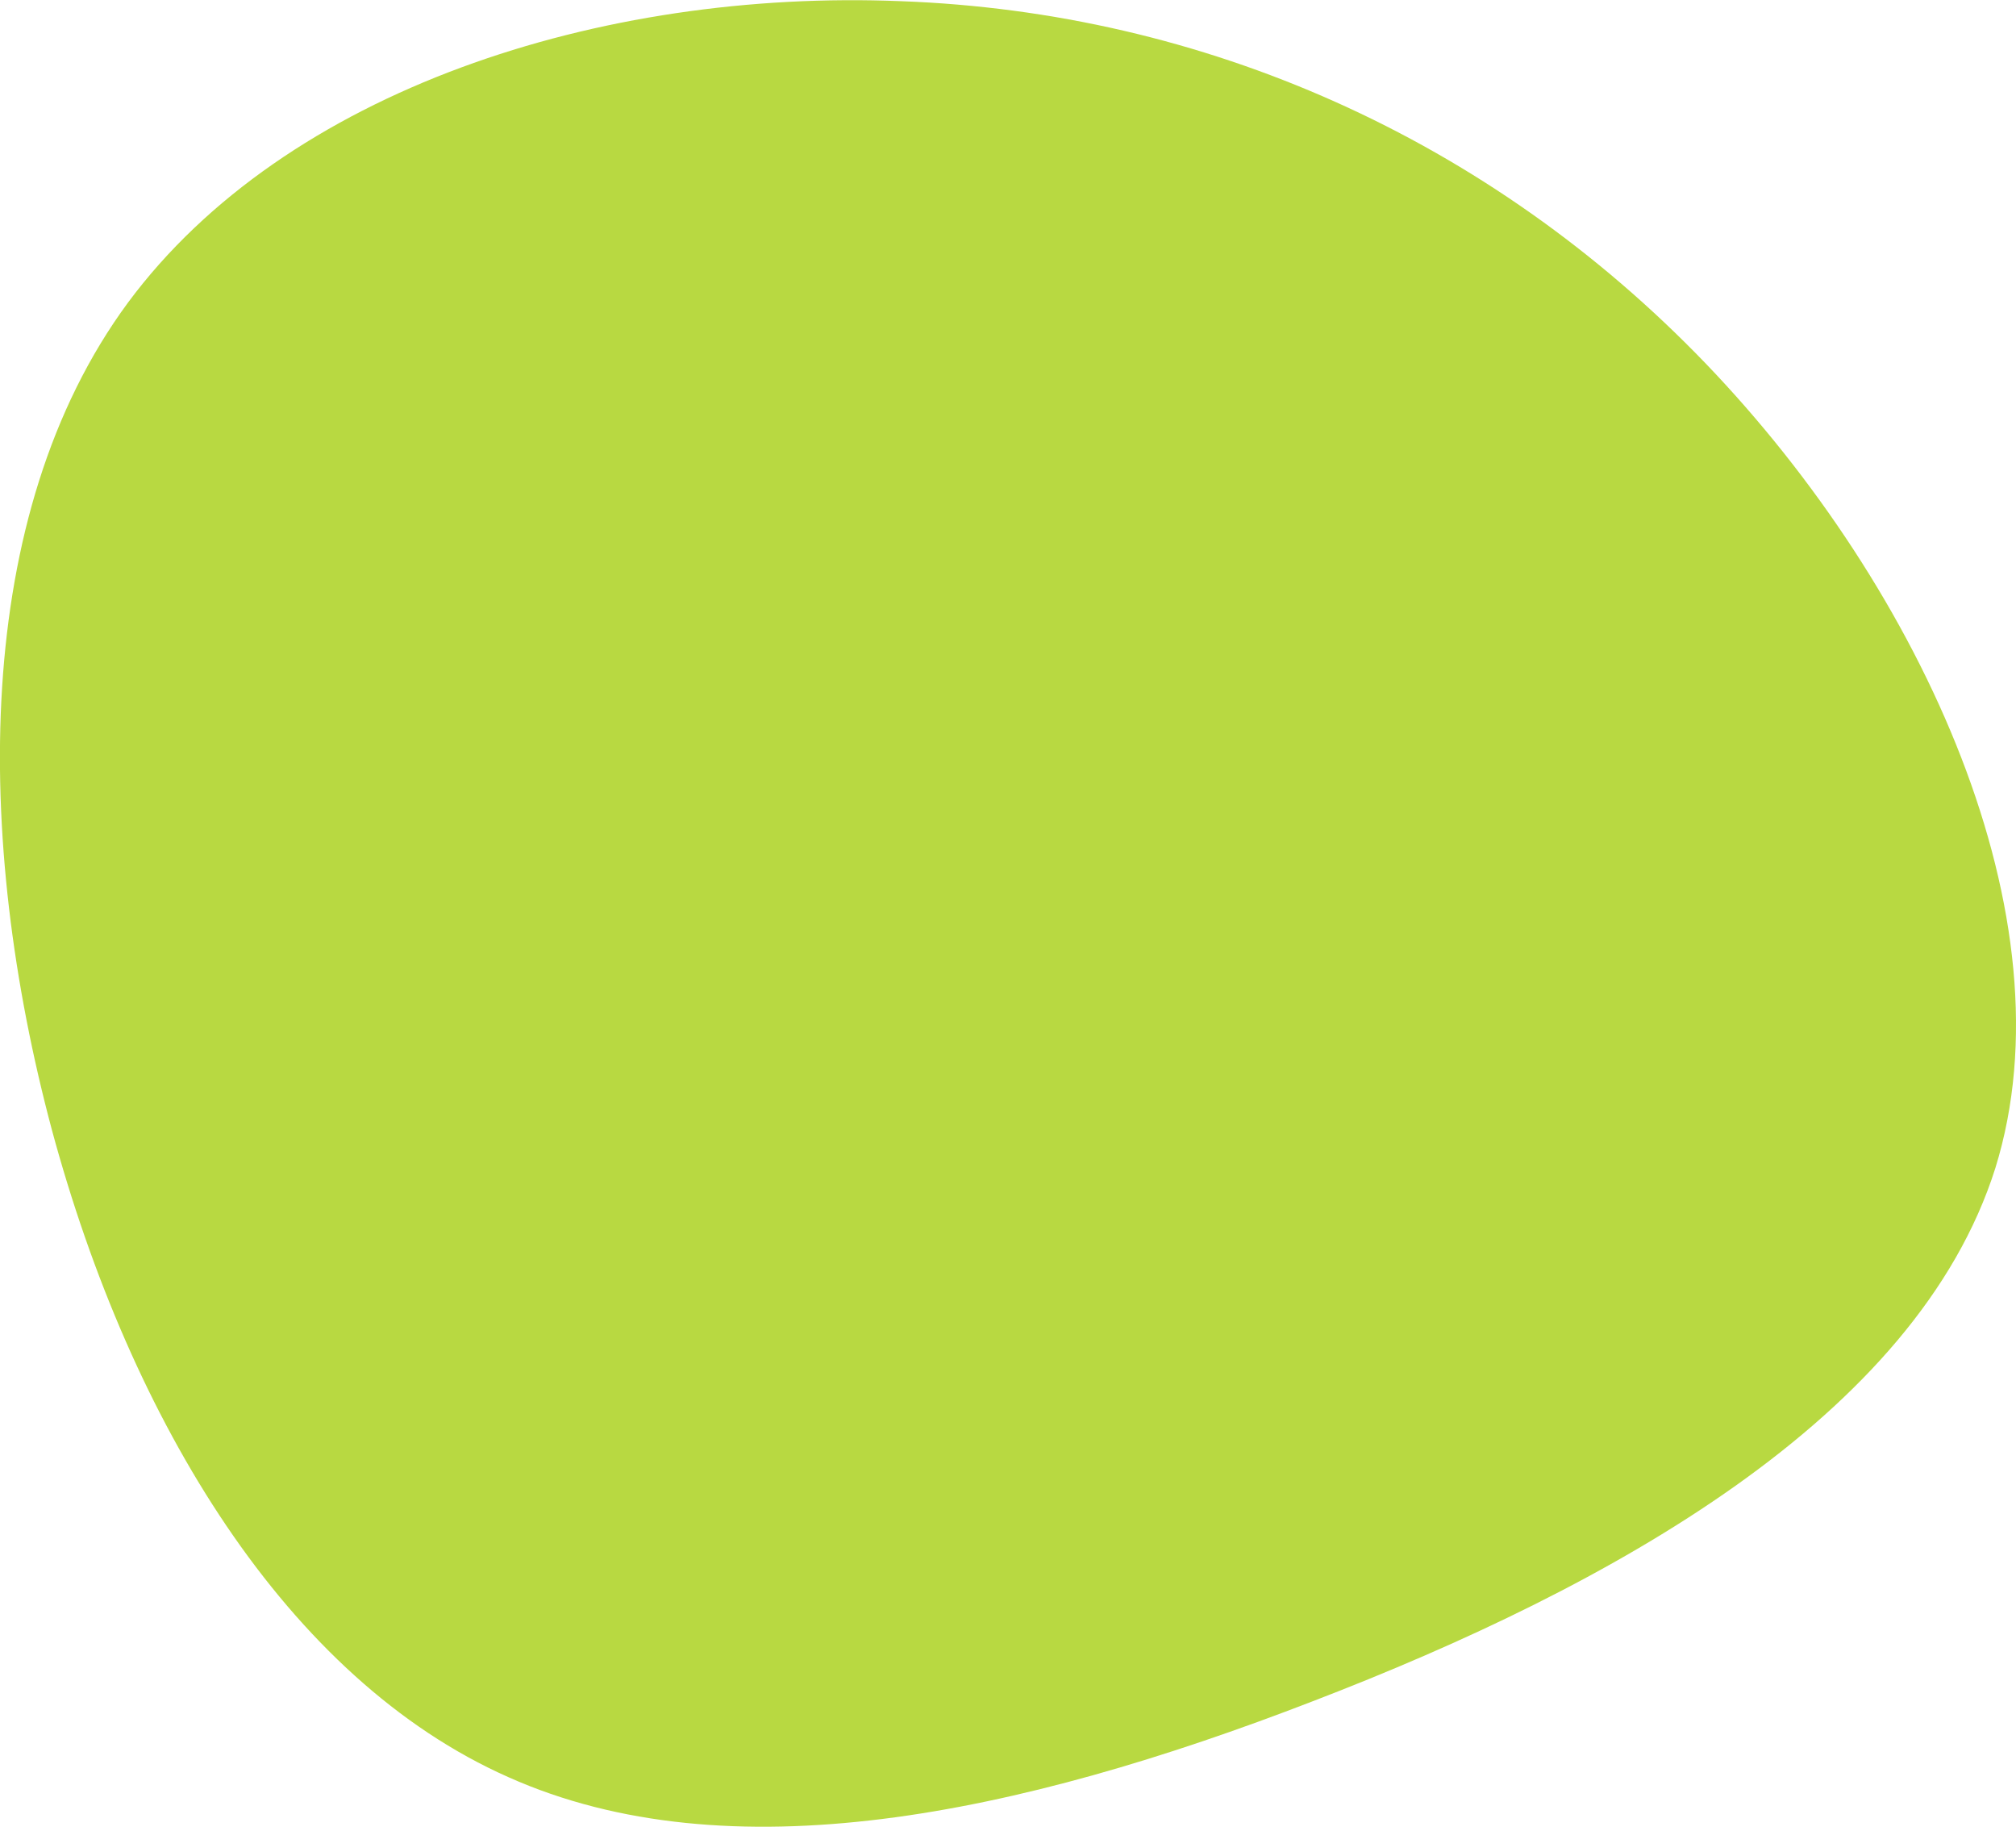
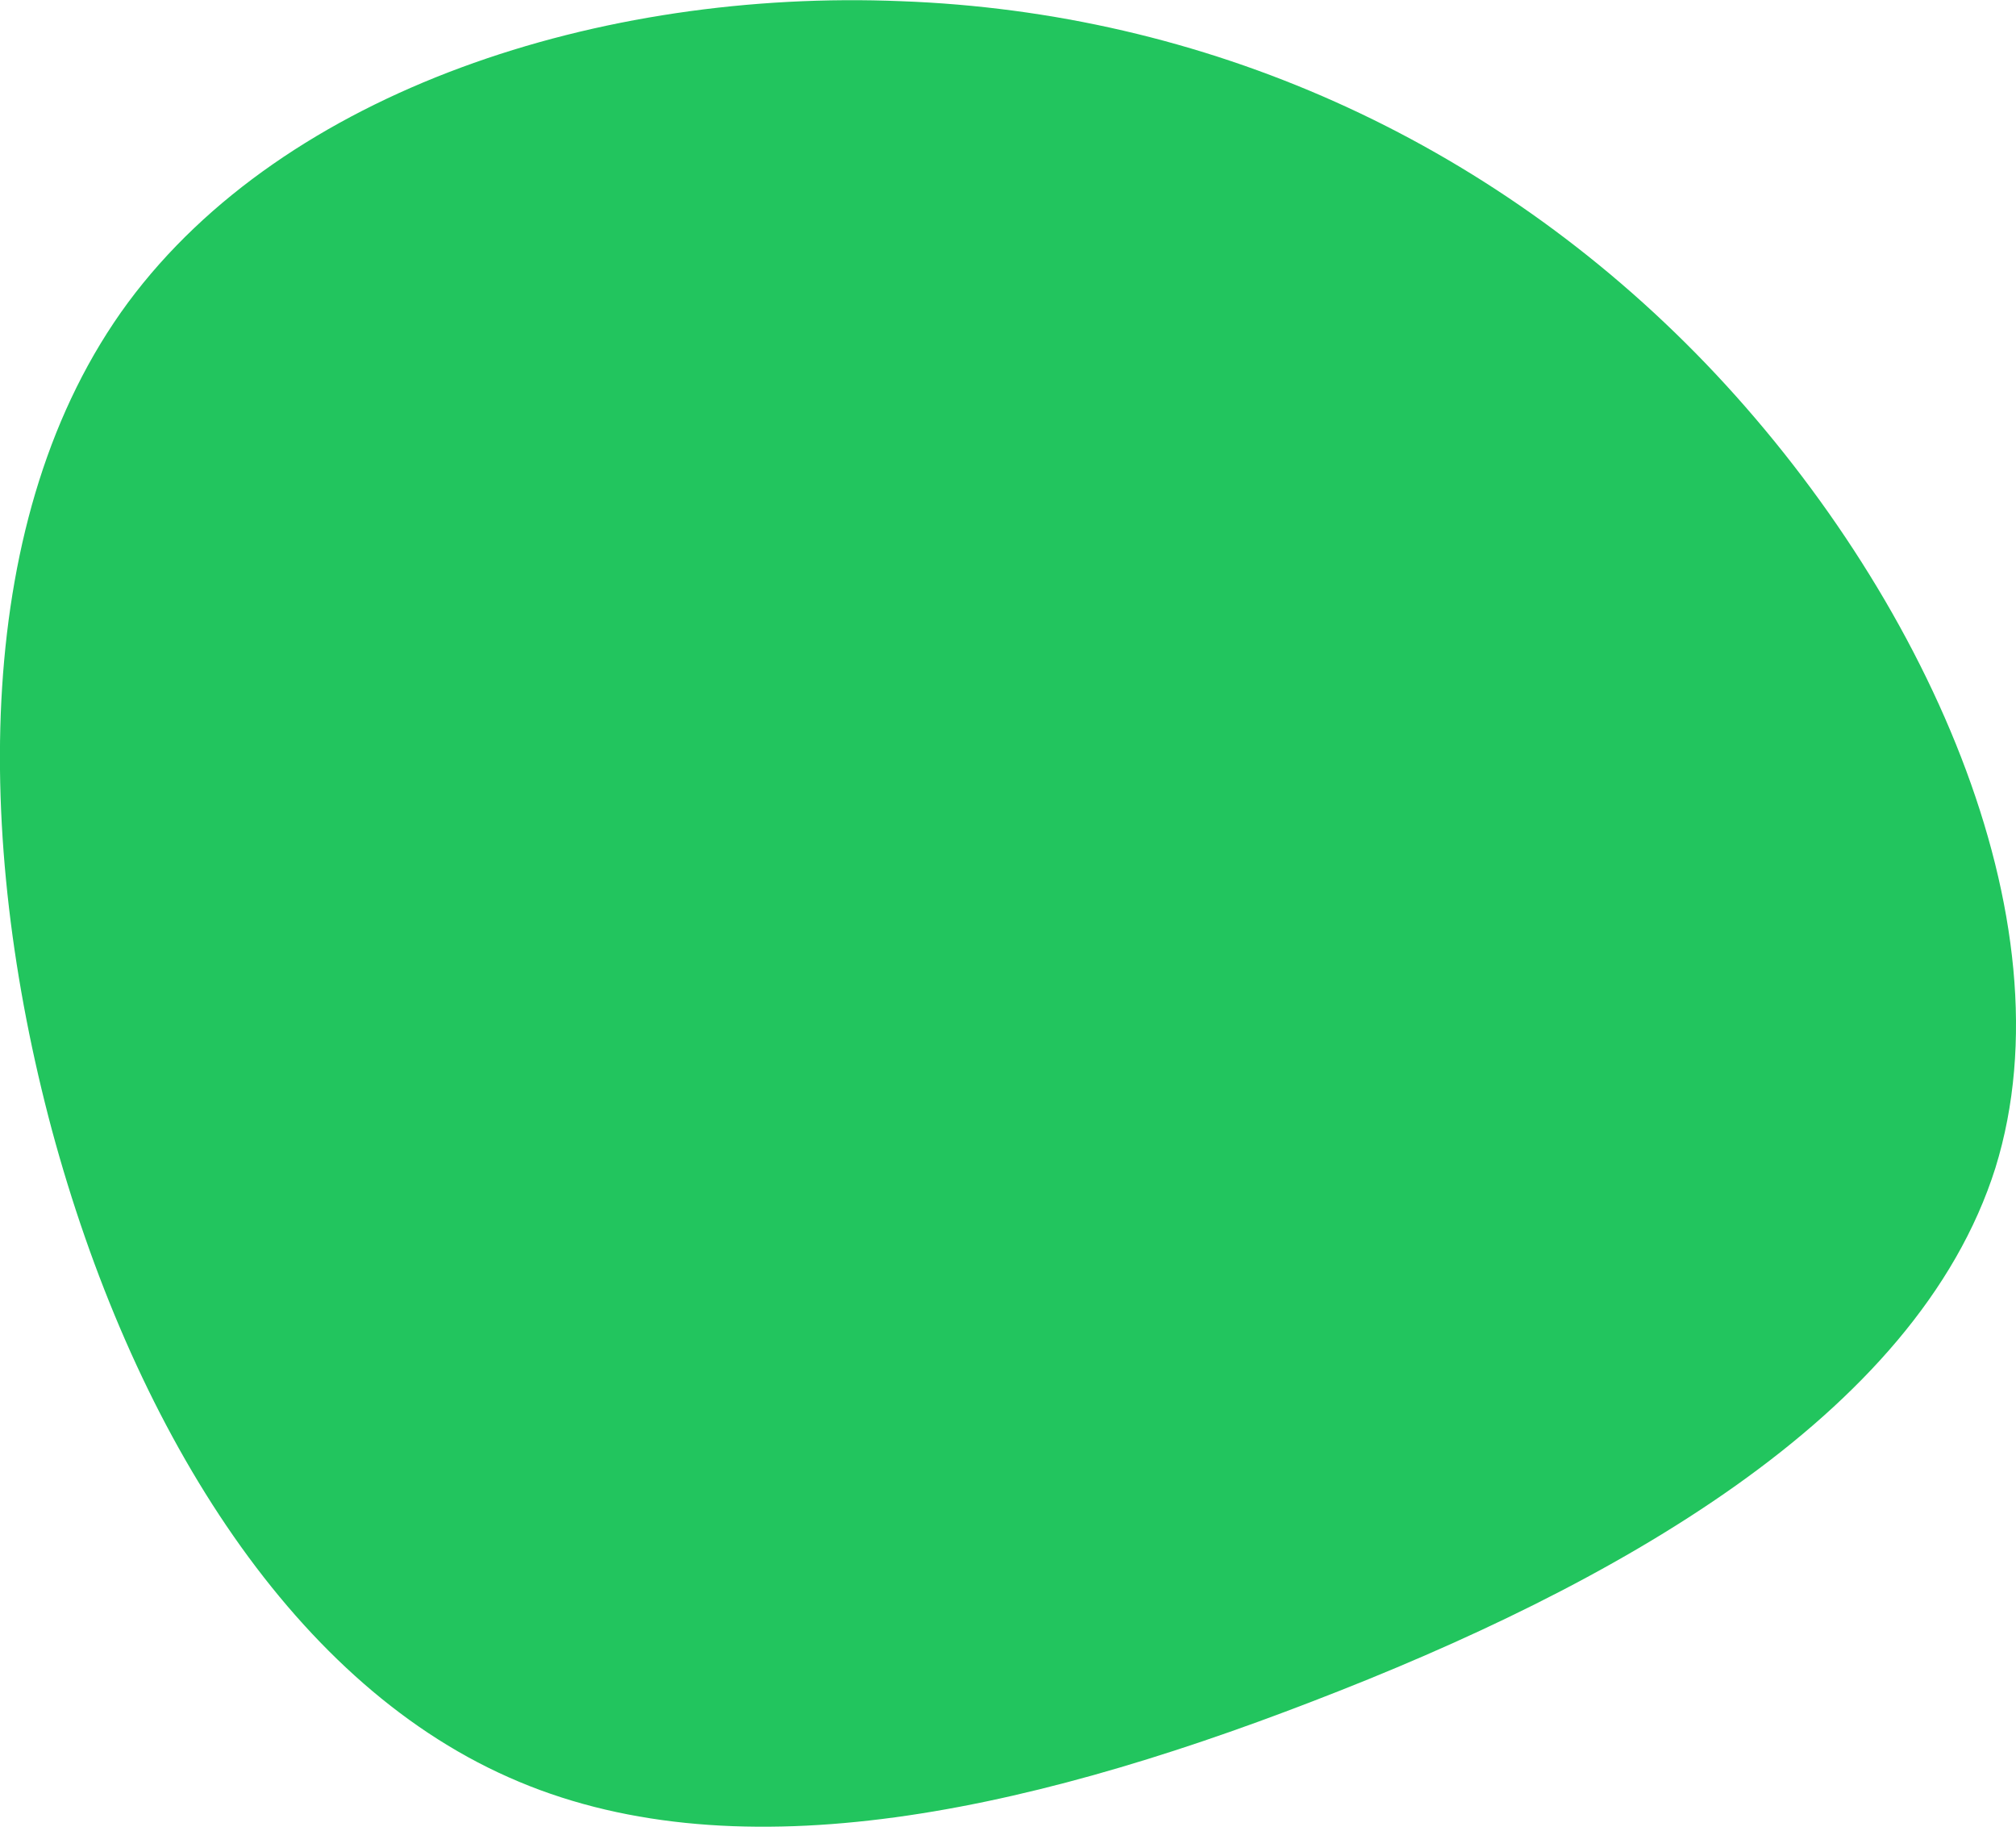
<svg xmlns="http://www.w3.org/2000/svg" version="1.2" viewBox="0 0 509 462" width="509" height="462">
-   <style>.a{fill:#b8d941}</style>
+   <style>.a{fill:#22C55E}</style>
  <path class="a" d="m430.7 91.8c54.9 57.2 92.6 140.1 73.1 203-19.9 63-97.1 105.7-172.3 134.6-74.8 28.9-147.5 44-203.1 19.2-56-24.8-95.4-89.8-115.3-163.4-19.6-73.3-20.3-155.2 19.2-208.8 39.8-53.7 119.4-79.2 195.2-76.1 76.2 2.8 148.3 34.4 203.2 91.5z" />
</svg>
